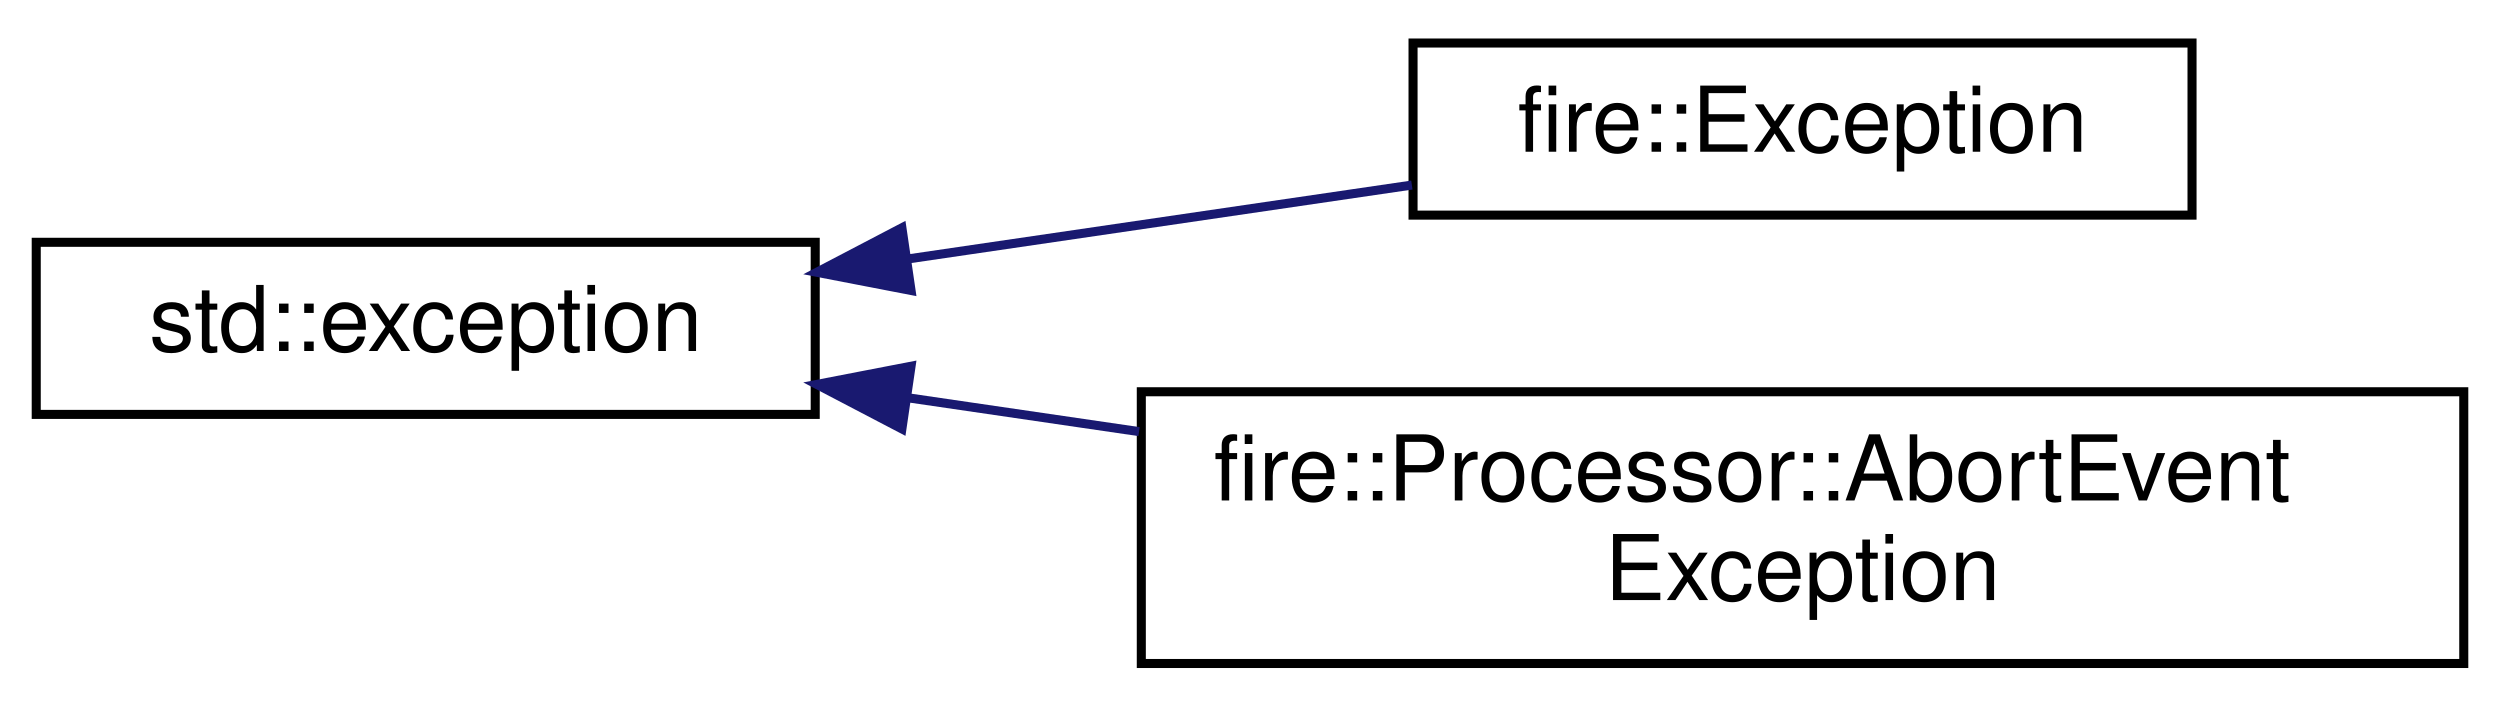
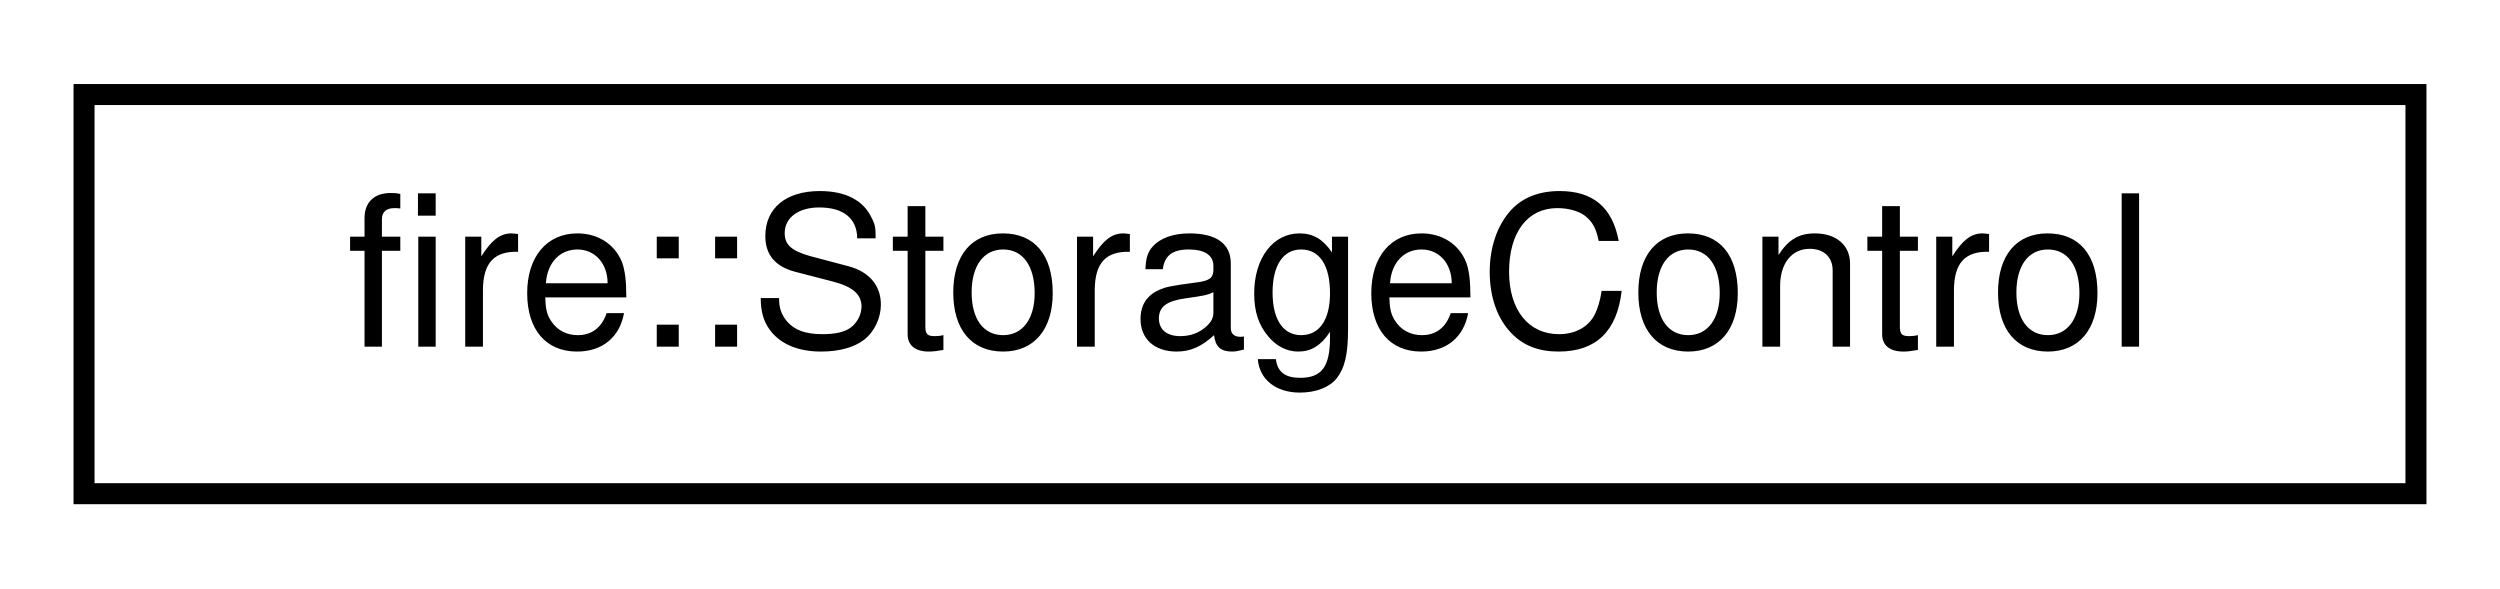
- <svg xmlns="http://www.w3.org/2000/svg" xmlns:xlink="http://www.w3.org/1999/xlink" width="276pt" height="78pt" viewBox="0.00 0.00 276.00 77.50">
-   <g id="graph0" class="graph" transform="scale(1 1) rotate(0) translate(4 73.5)">
+ <svg xmlns="http://www.w3.org/2000/svg" xmlns:xlink="http://www.w3.org/1999/xlink" width="119pt" height="28pt" viewBox="0.00 0.00 119.00 28.00">
+   <g id="graph0" class="graph" transform="scale(1 1) rotate(0) translate(4 24)">
    <g id="node1" class="node">
      <g id="a_node1">
-         <a target="_parent" xlink:href="http://en.cppreference.com/w/cpp/error/exception.html" xlink:title=" ">
-           <polygon fill="none" stroke="black" points="0,-28 0,-47 86,-47 86,-28 0,-28" />
-           <text text-anchor="middle" x="43" y="-35" font-family="Helvetica,sans-Serif" font-size="10.00">std::exception</text>
+         <a xlink:href="classfire_1_1StorageControl.html" target="_top" xlink:title="Isolation of voting system deciding if events should be kept.">
+           <polygon fill="none" stroke="black" points="0,-0.5 0,-19.5 111,-19.5 111,-0.5 0,-0.5" />
+           <text text-anchor="middle" x="55.5" y="-7.5" font-family="Helvetica,sans-Serif" font-size="10.00">fire::StorageControl</text>
        </a>
      </g>
    </g>
-     <g id="node2" class="node">
-       <g id="a_node2">
-         <a xlink:href="classfire_1_1Exception.html" target="_top" xlink:title="Standard base exception class with some useful output information.">
-           <polygon fill="none" stroke="black" points="152,-50 152,-69 238,-69 238,-50 152,-50" />
-           <text text-anchor="middle" x="195" y="-57" font-family="Helvetica,sans-Serif" font-size="10.00">fire::Exception</text>
-         </a>
-       </g>
-     </g>
-     <g id="edge1" class="edge">
-       <path fill="none" stroke="midnightblue" d="M96.08,-45.14C114.31,-47.81 134.55,-50.78 151.87,-53.32" />
-       <polygon fill="midnightblue" stroke="midnightblue" points="96.58,-41.68 86.18,-43.69 95.57,-48.6 96.58,-41.68" />
-     </g>
-     <g id="node3" class="node">
-       <g id="a_node3">
-         <a xlink:href="classfire_1_1Processor_1_1AbortEventException.html" target="_top" xlink:title="Specific exception used to abort an event.">
-           <polygon fill="none" stroke="black" points="122,-0.5 122,-30.5 268,-30.5 268,-0.5 122,-0.5" />
-           <text text-anchor="start" x="130" y="-18.5" font-family="Helvetica,sans-Serif" font-size="10.00">fire::Processor::AbortEvent</text>
-           <text text-anchor="middle" x="195" y="-7.5" font-family="Helvetica,sans-Serif" font-size="10.00">Exception</text>
-         </a>
-       </g>
-     </g>
-     <g id="edge2" class="edge">
-       <path fill="none" stroke="midnightblue" d="M96.34,-29.82C104.56,-28.62 113.18,-27.35 121.75,-26.1" />
-       <polygon fill="midnightblue" stroke="midnightblue" points="95.57,-26.4 86.18,-31.31 96.58,-33.32 95.57,-26.4" />
-     </g>
  </g>
</svg>
